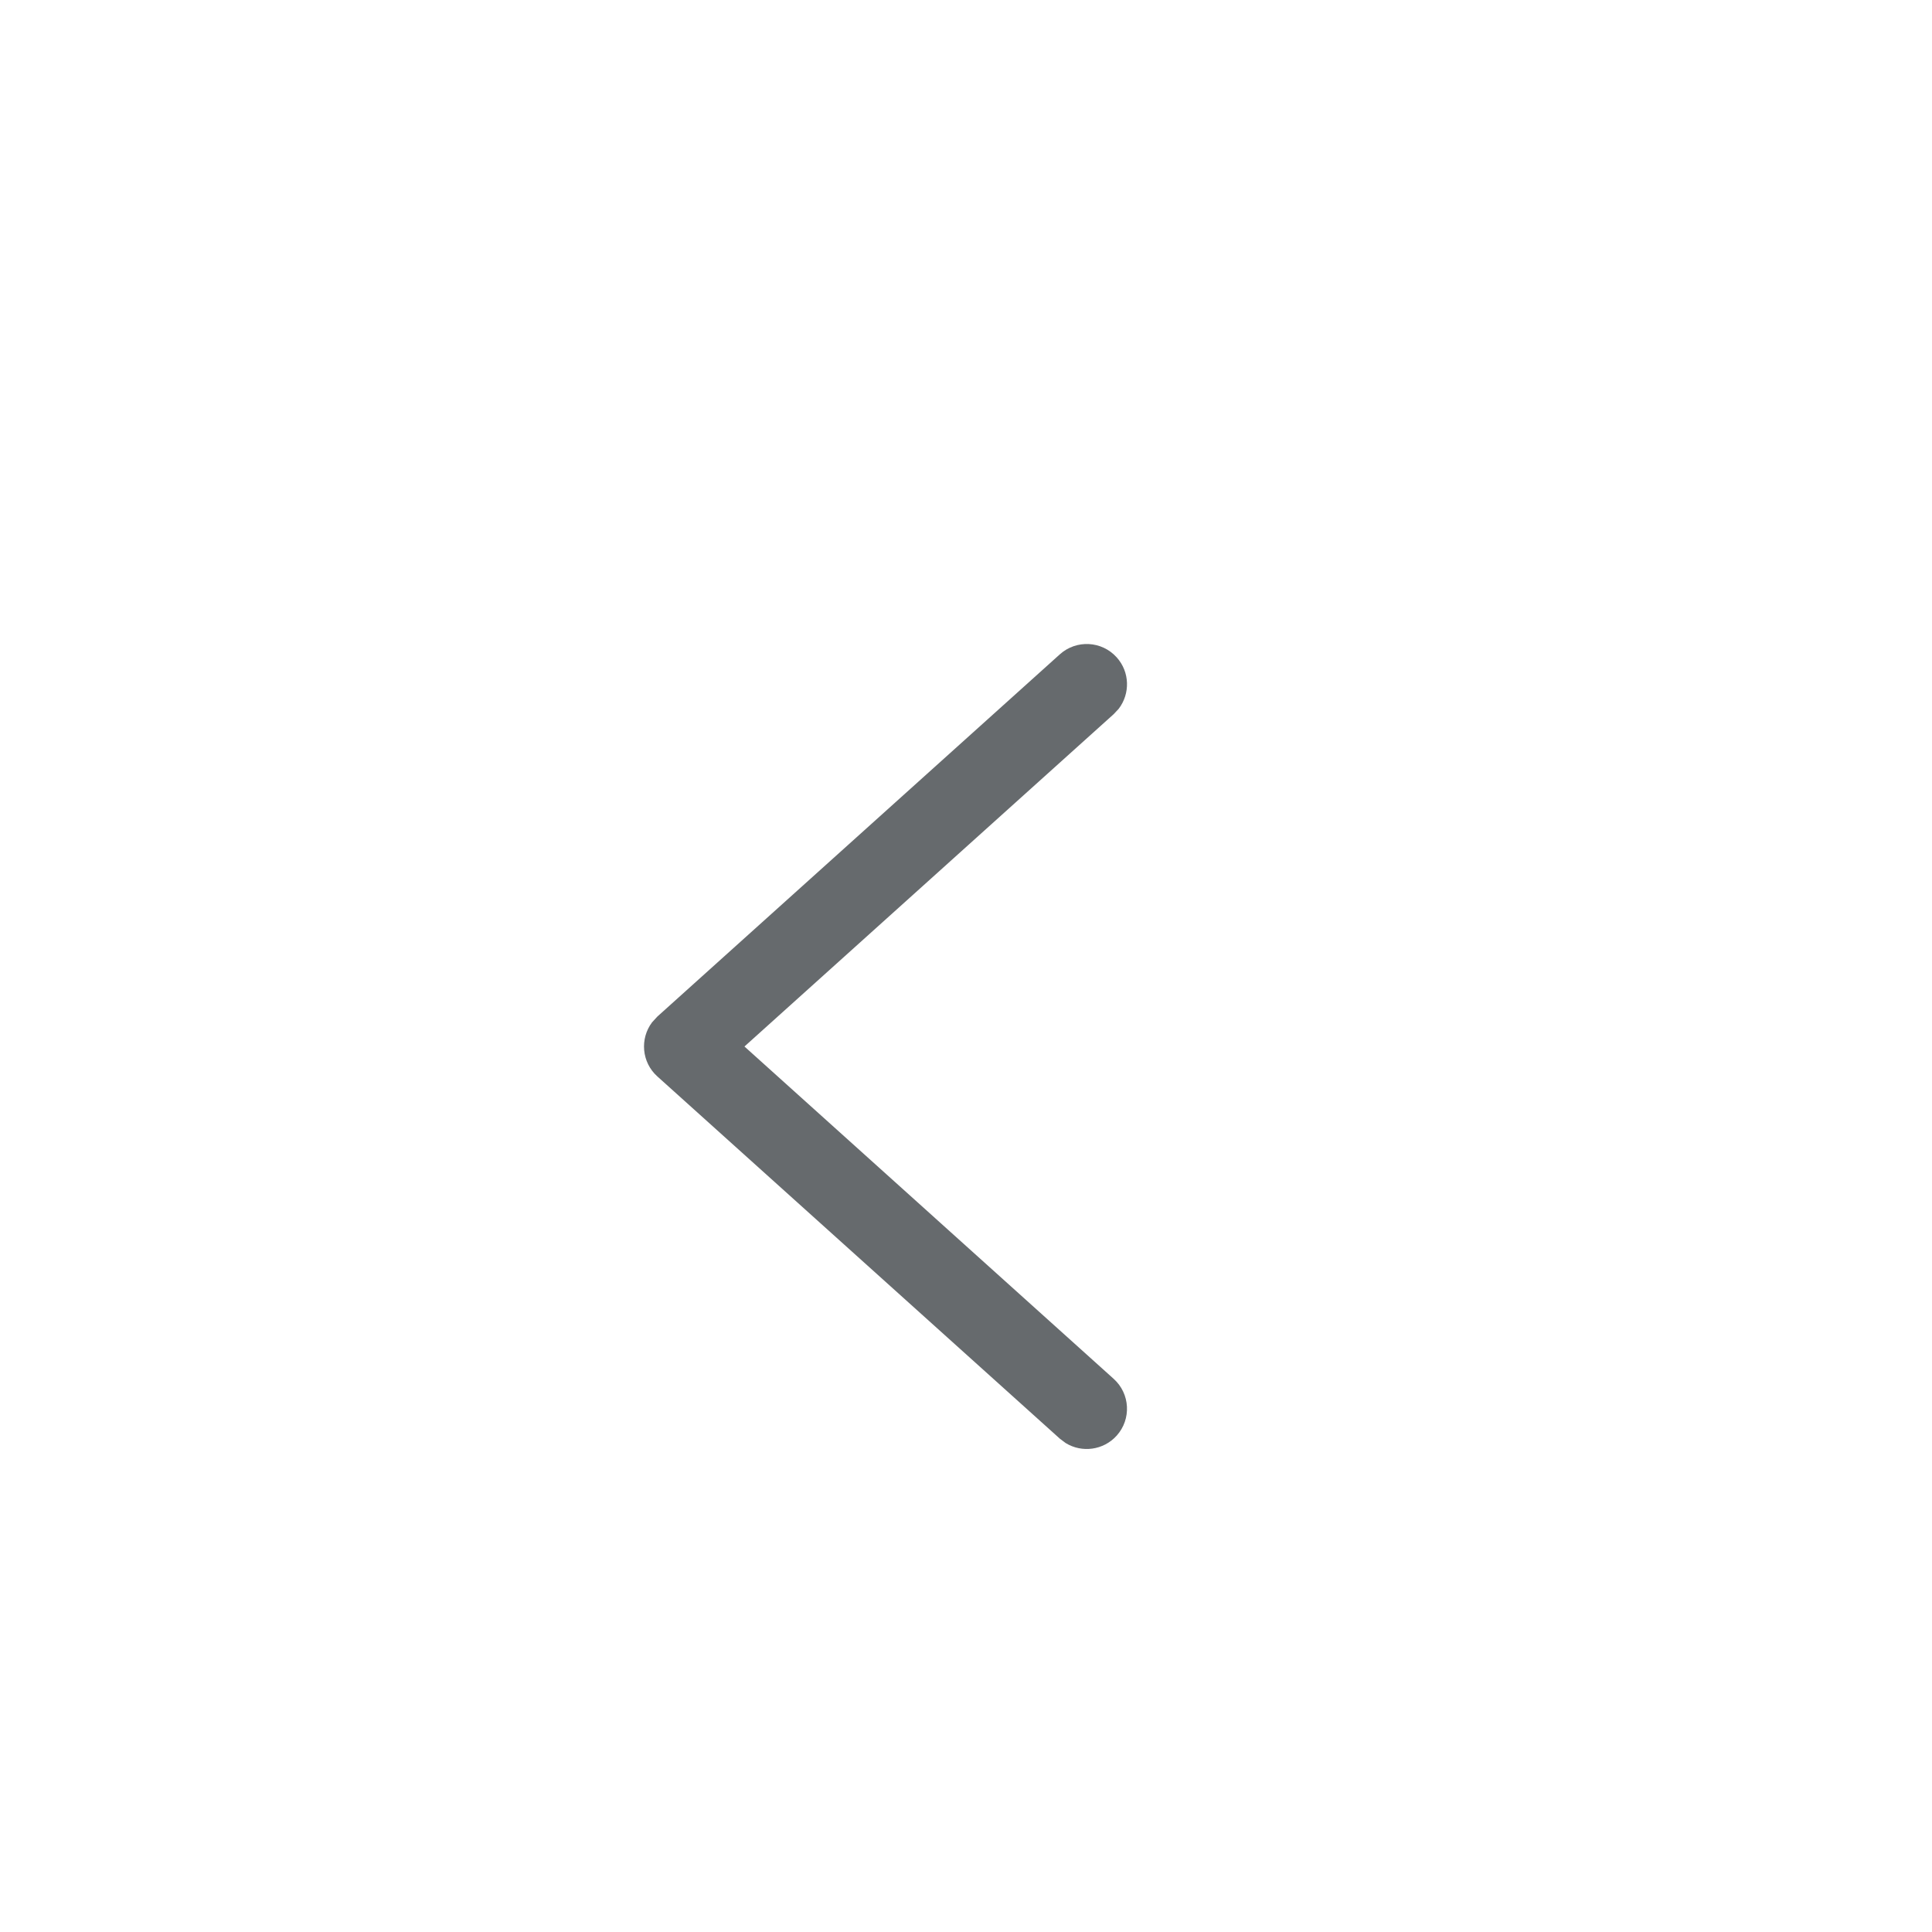
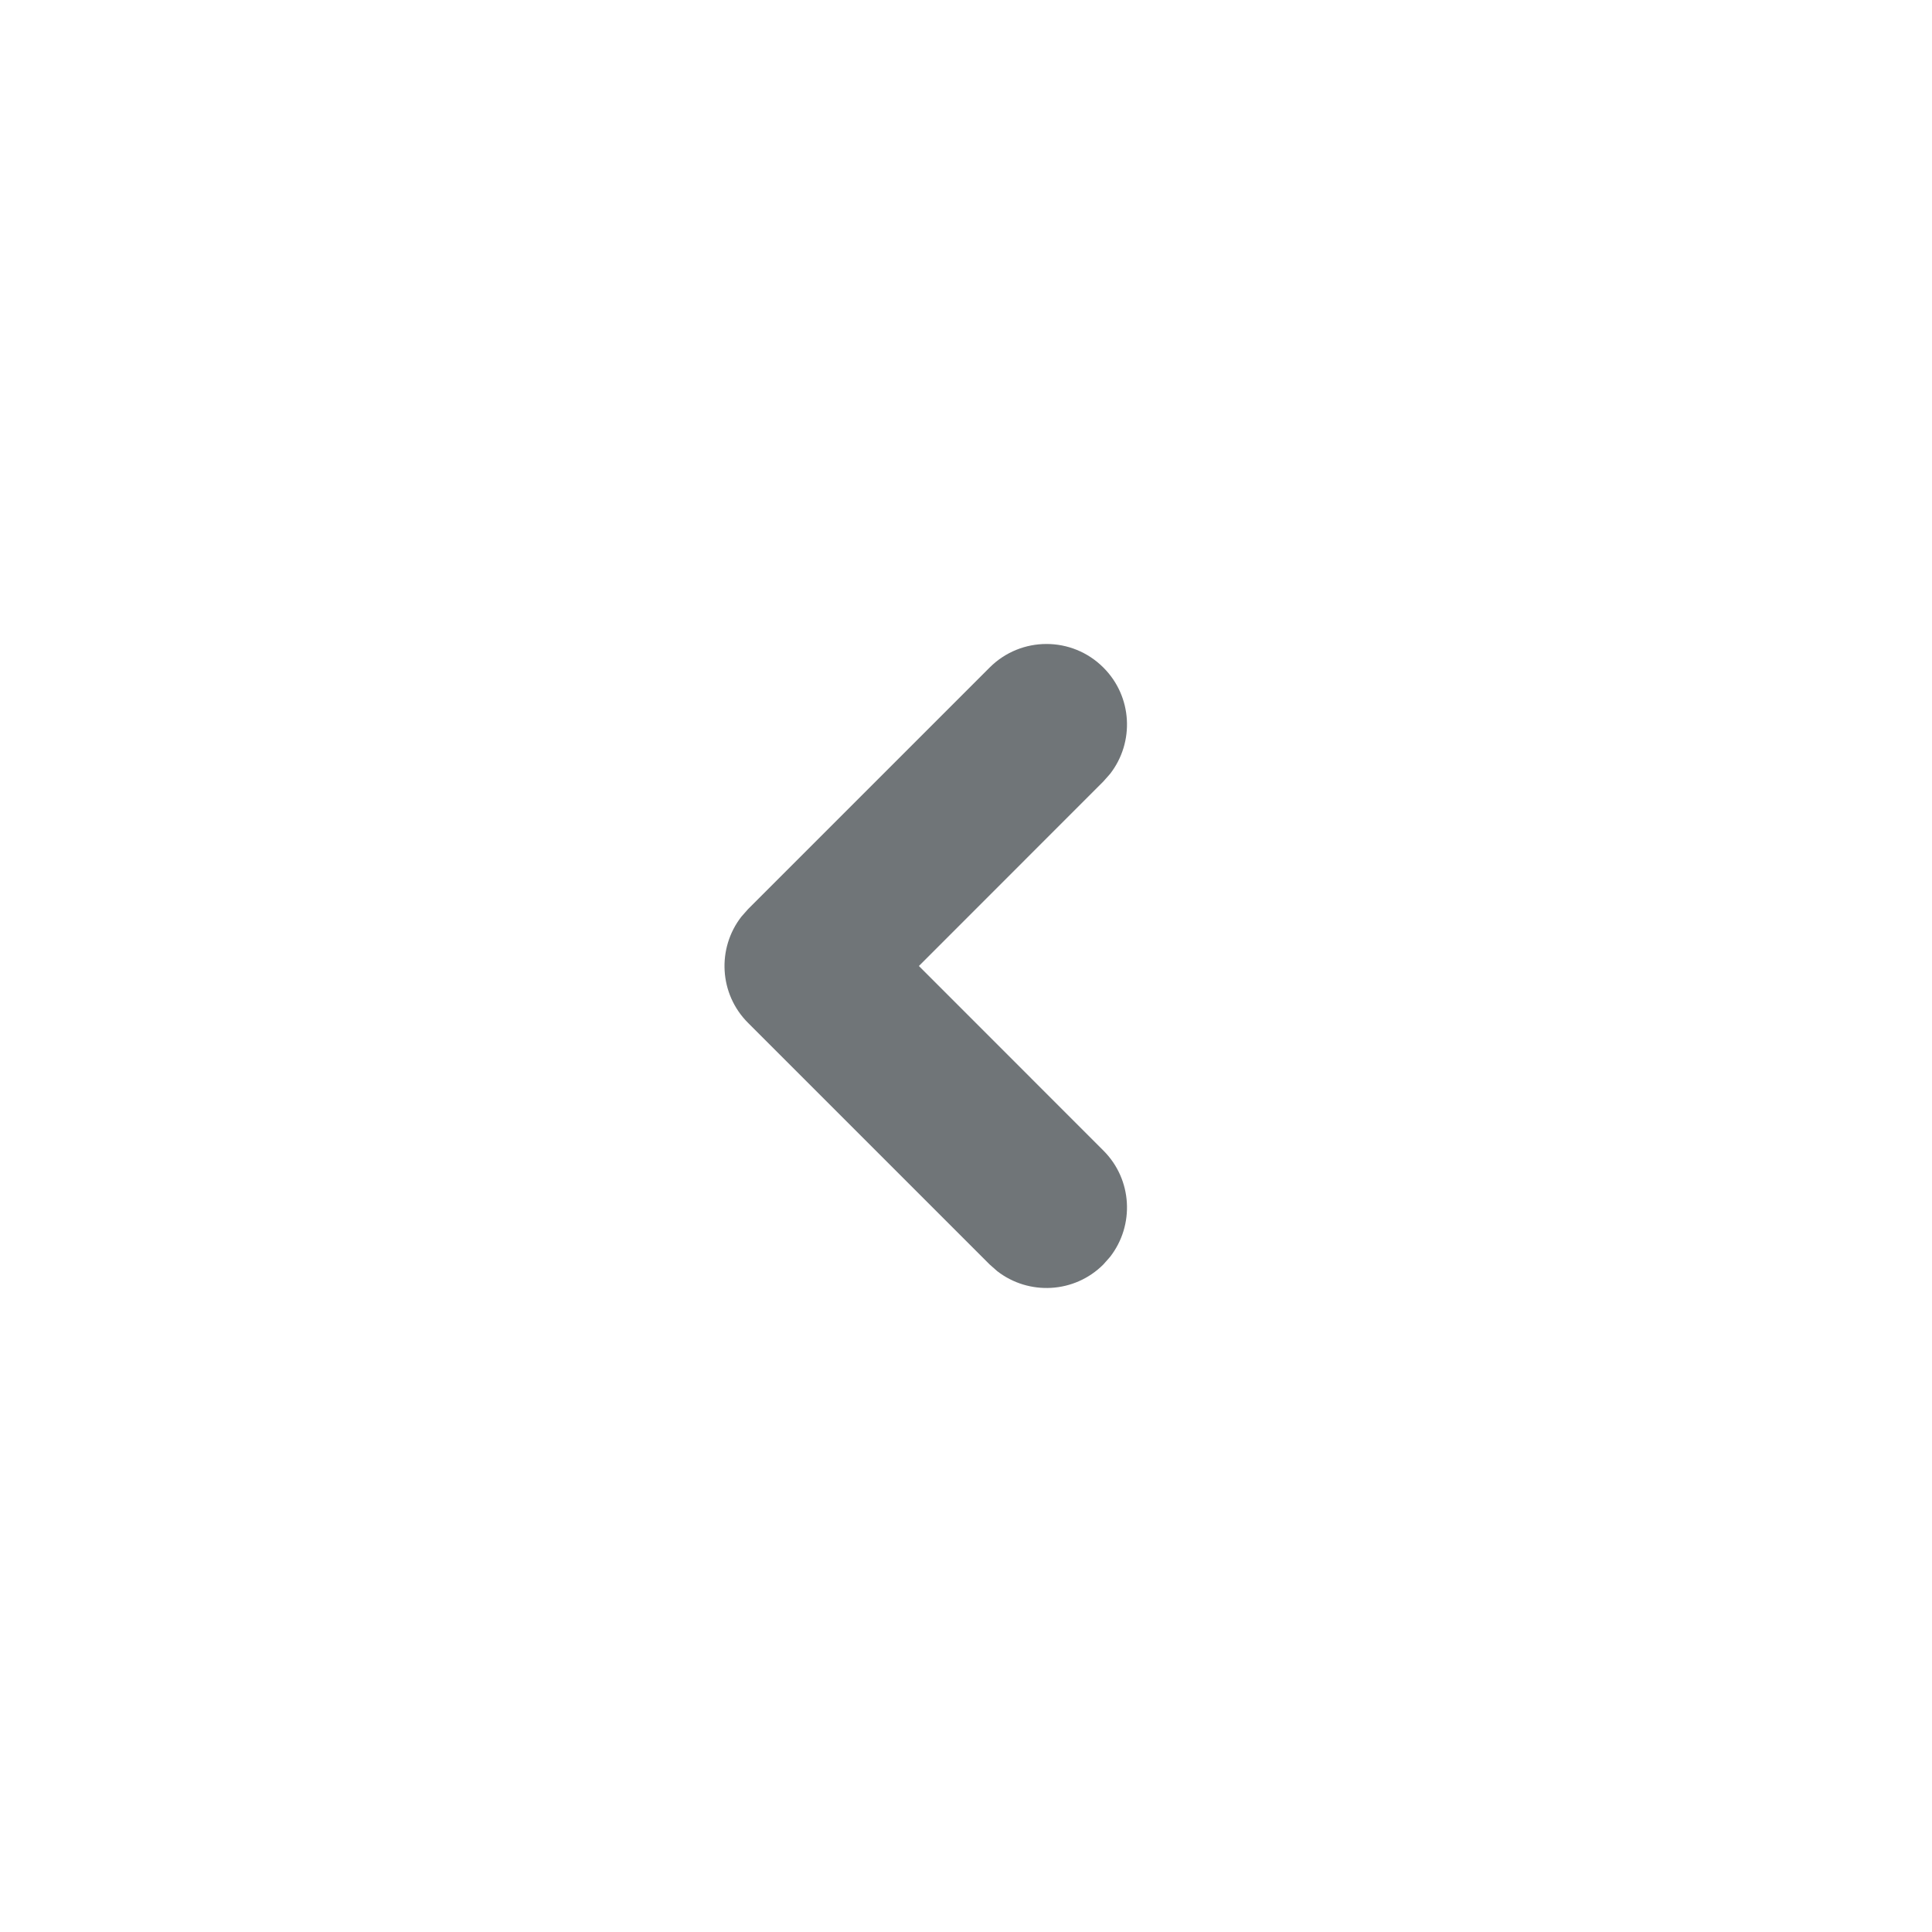
<svg xmlns="http://www.w3.org/2000/svg" width="24" height="24" viewBox="0 0 24 24">
-   <path fill="#666A6D" fill-rule="evenodd" d="M13.834,17.128 C14.04,17.313 14.056,17.629 13.872,17.834 C13.707,18.017 13.439,18.05 13.238,17.926 L13.166,17.872 L8.166,13.372 C7.969,13.195 7.948,12.902 8.1,12.7 L8.166,12.628 L13.166,8.128 C13.371,7.944 13.687,7.96 13.872,8.166 C14.036,8.348 14.041,8.618 13.896,8.806 L13.834,8.872 L9.248,13 L13.834,17.128 Z" />
+   <path fill="#707578" fill-rule="evenodd" d="M12.293,8.293 C12.683,7.902 13.317,7.902 13.707,8.293 C14.068,8.653 14.095,9.221 13.79,9.613 L13.707,9.707 L11.415,12 L13.707,14.293 C14.068,14.653 14.095,15.221 13.79,15.613 L13.707,15.707 C13.347,16.068 12.779,16.095 12.387,15.79 L12.293,15.707 L9.293,12.707 C8.932,12.347 8.905,11.779 9.21,11.387 L9.293,11.293 L12.293,8.293 Z" />
</svg>
